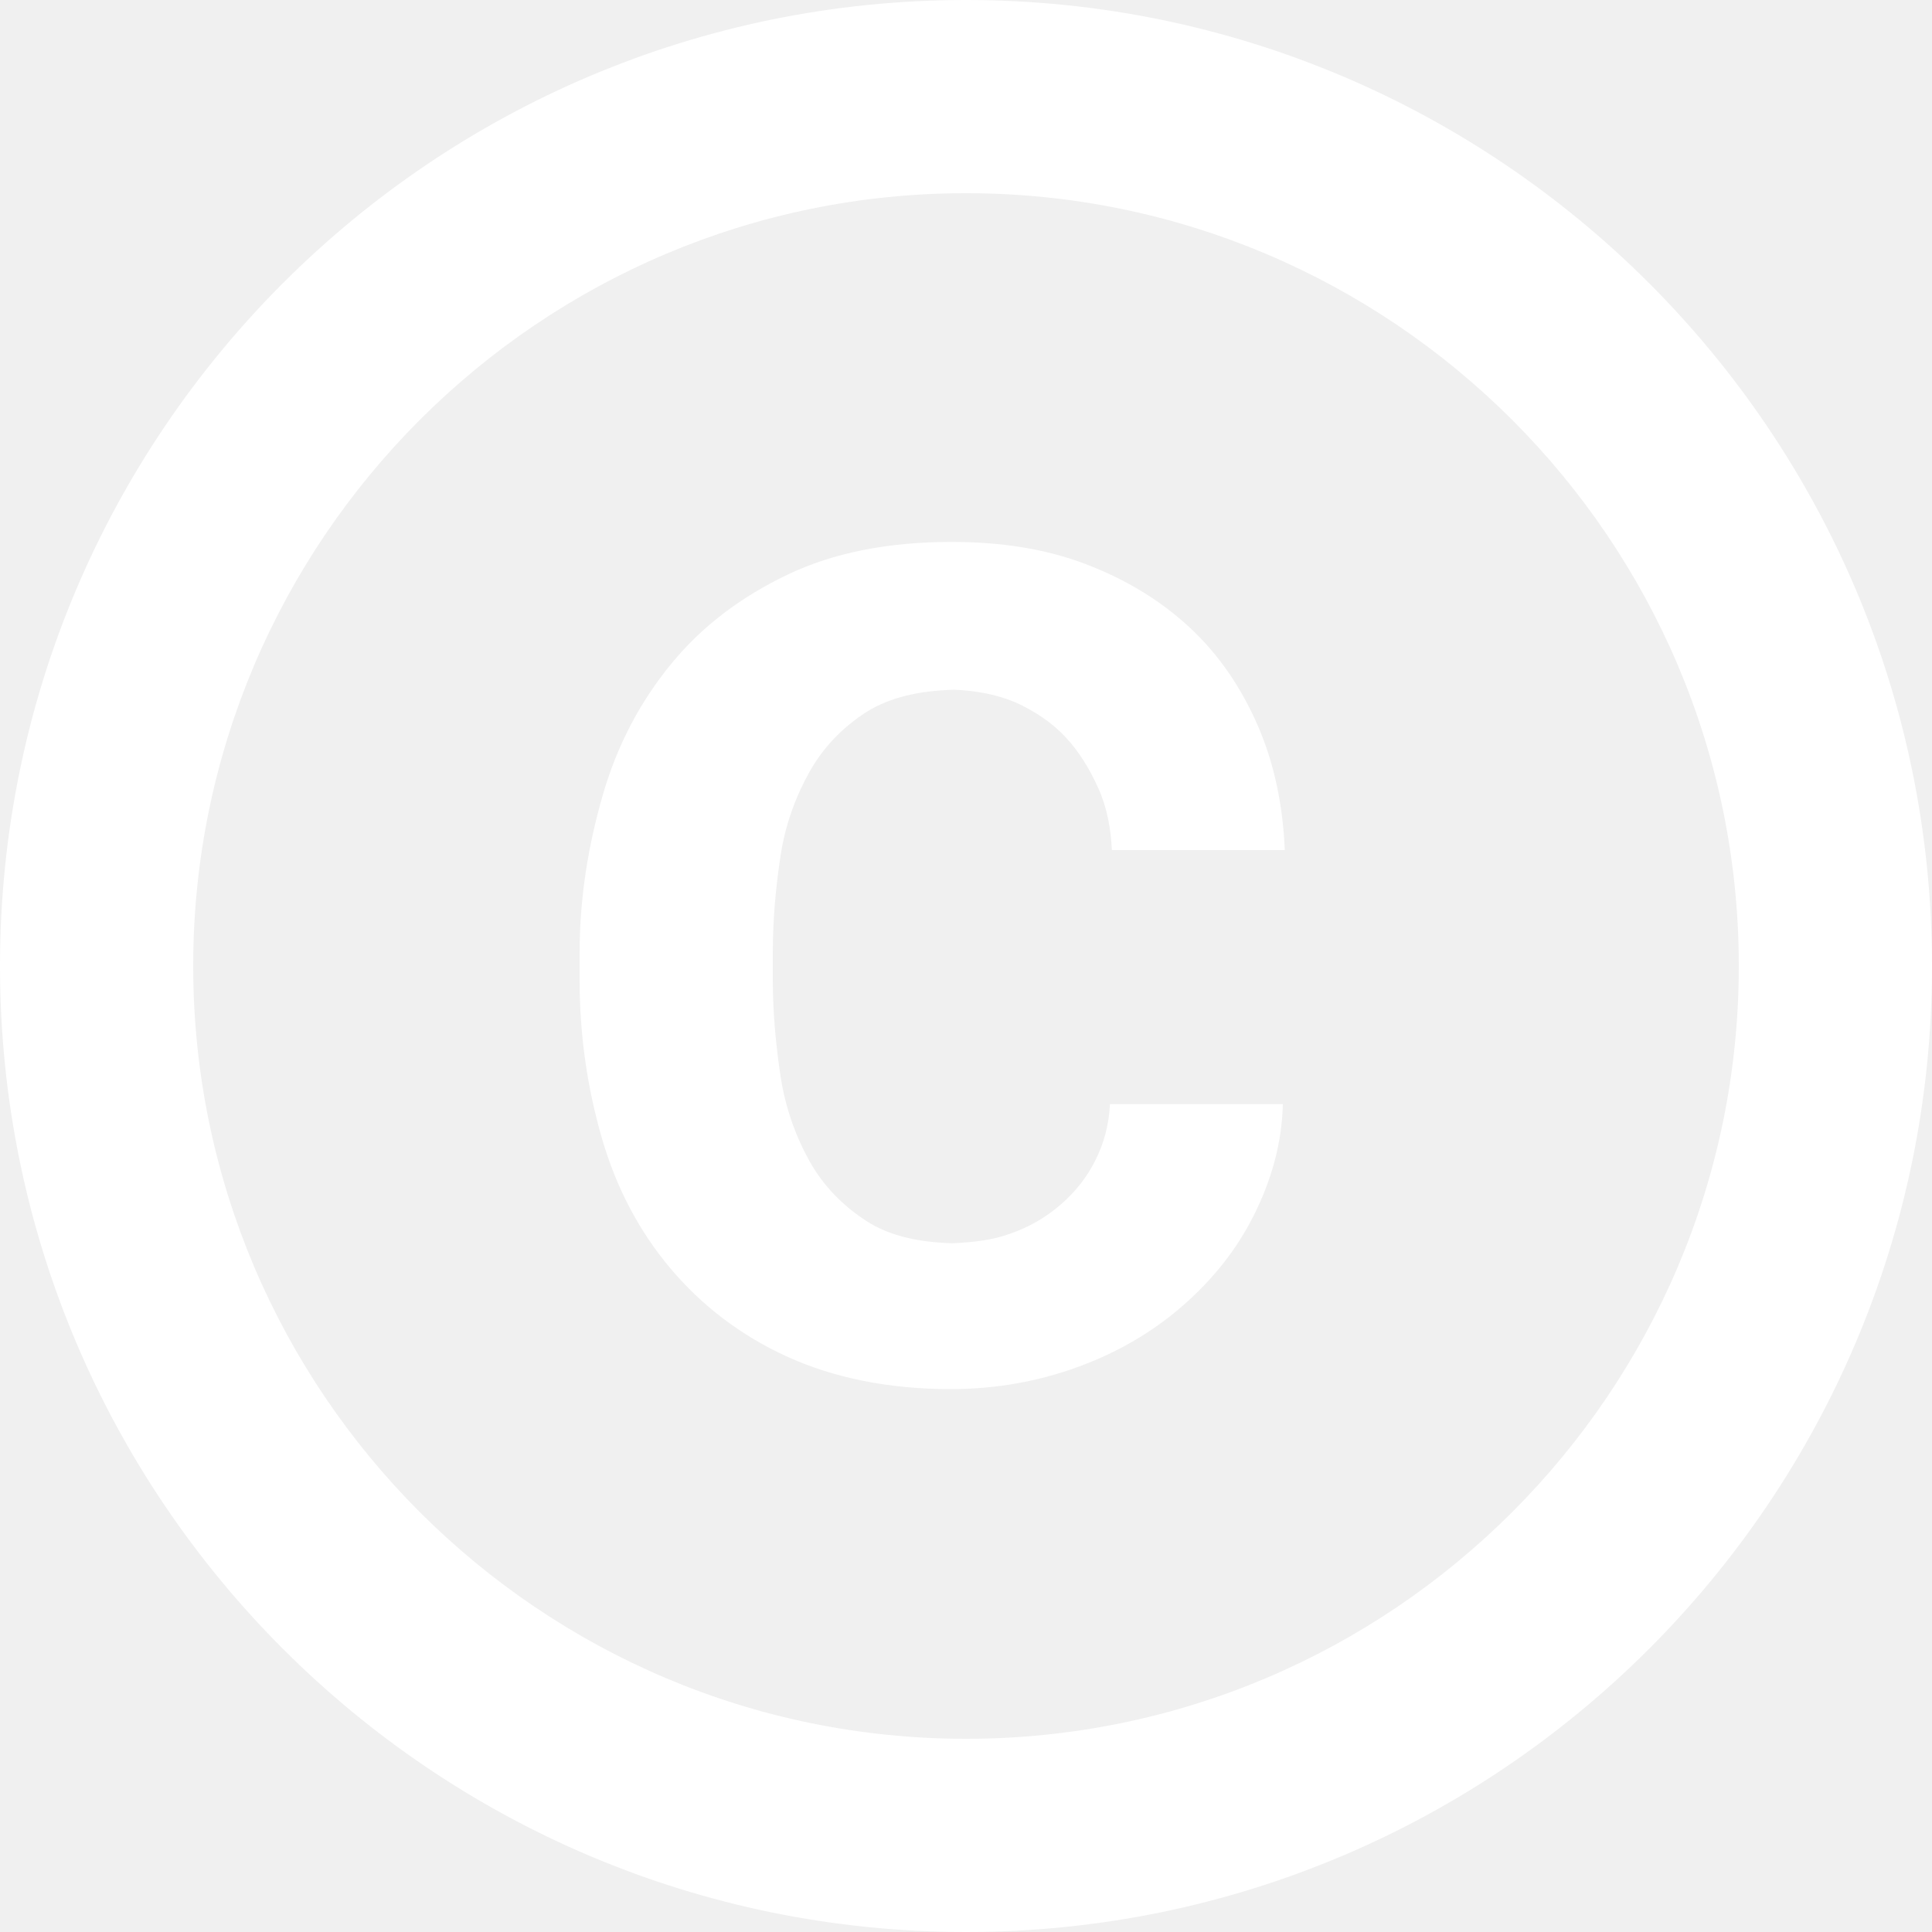
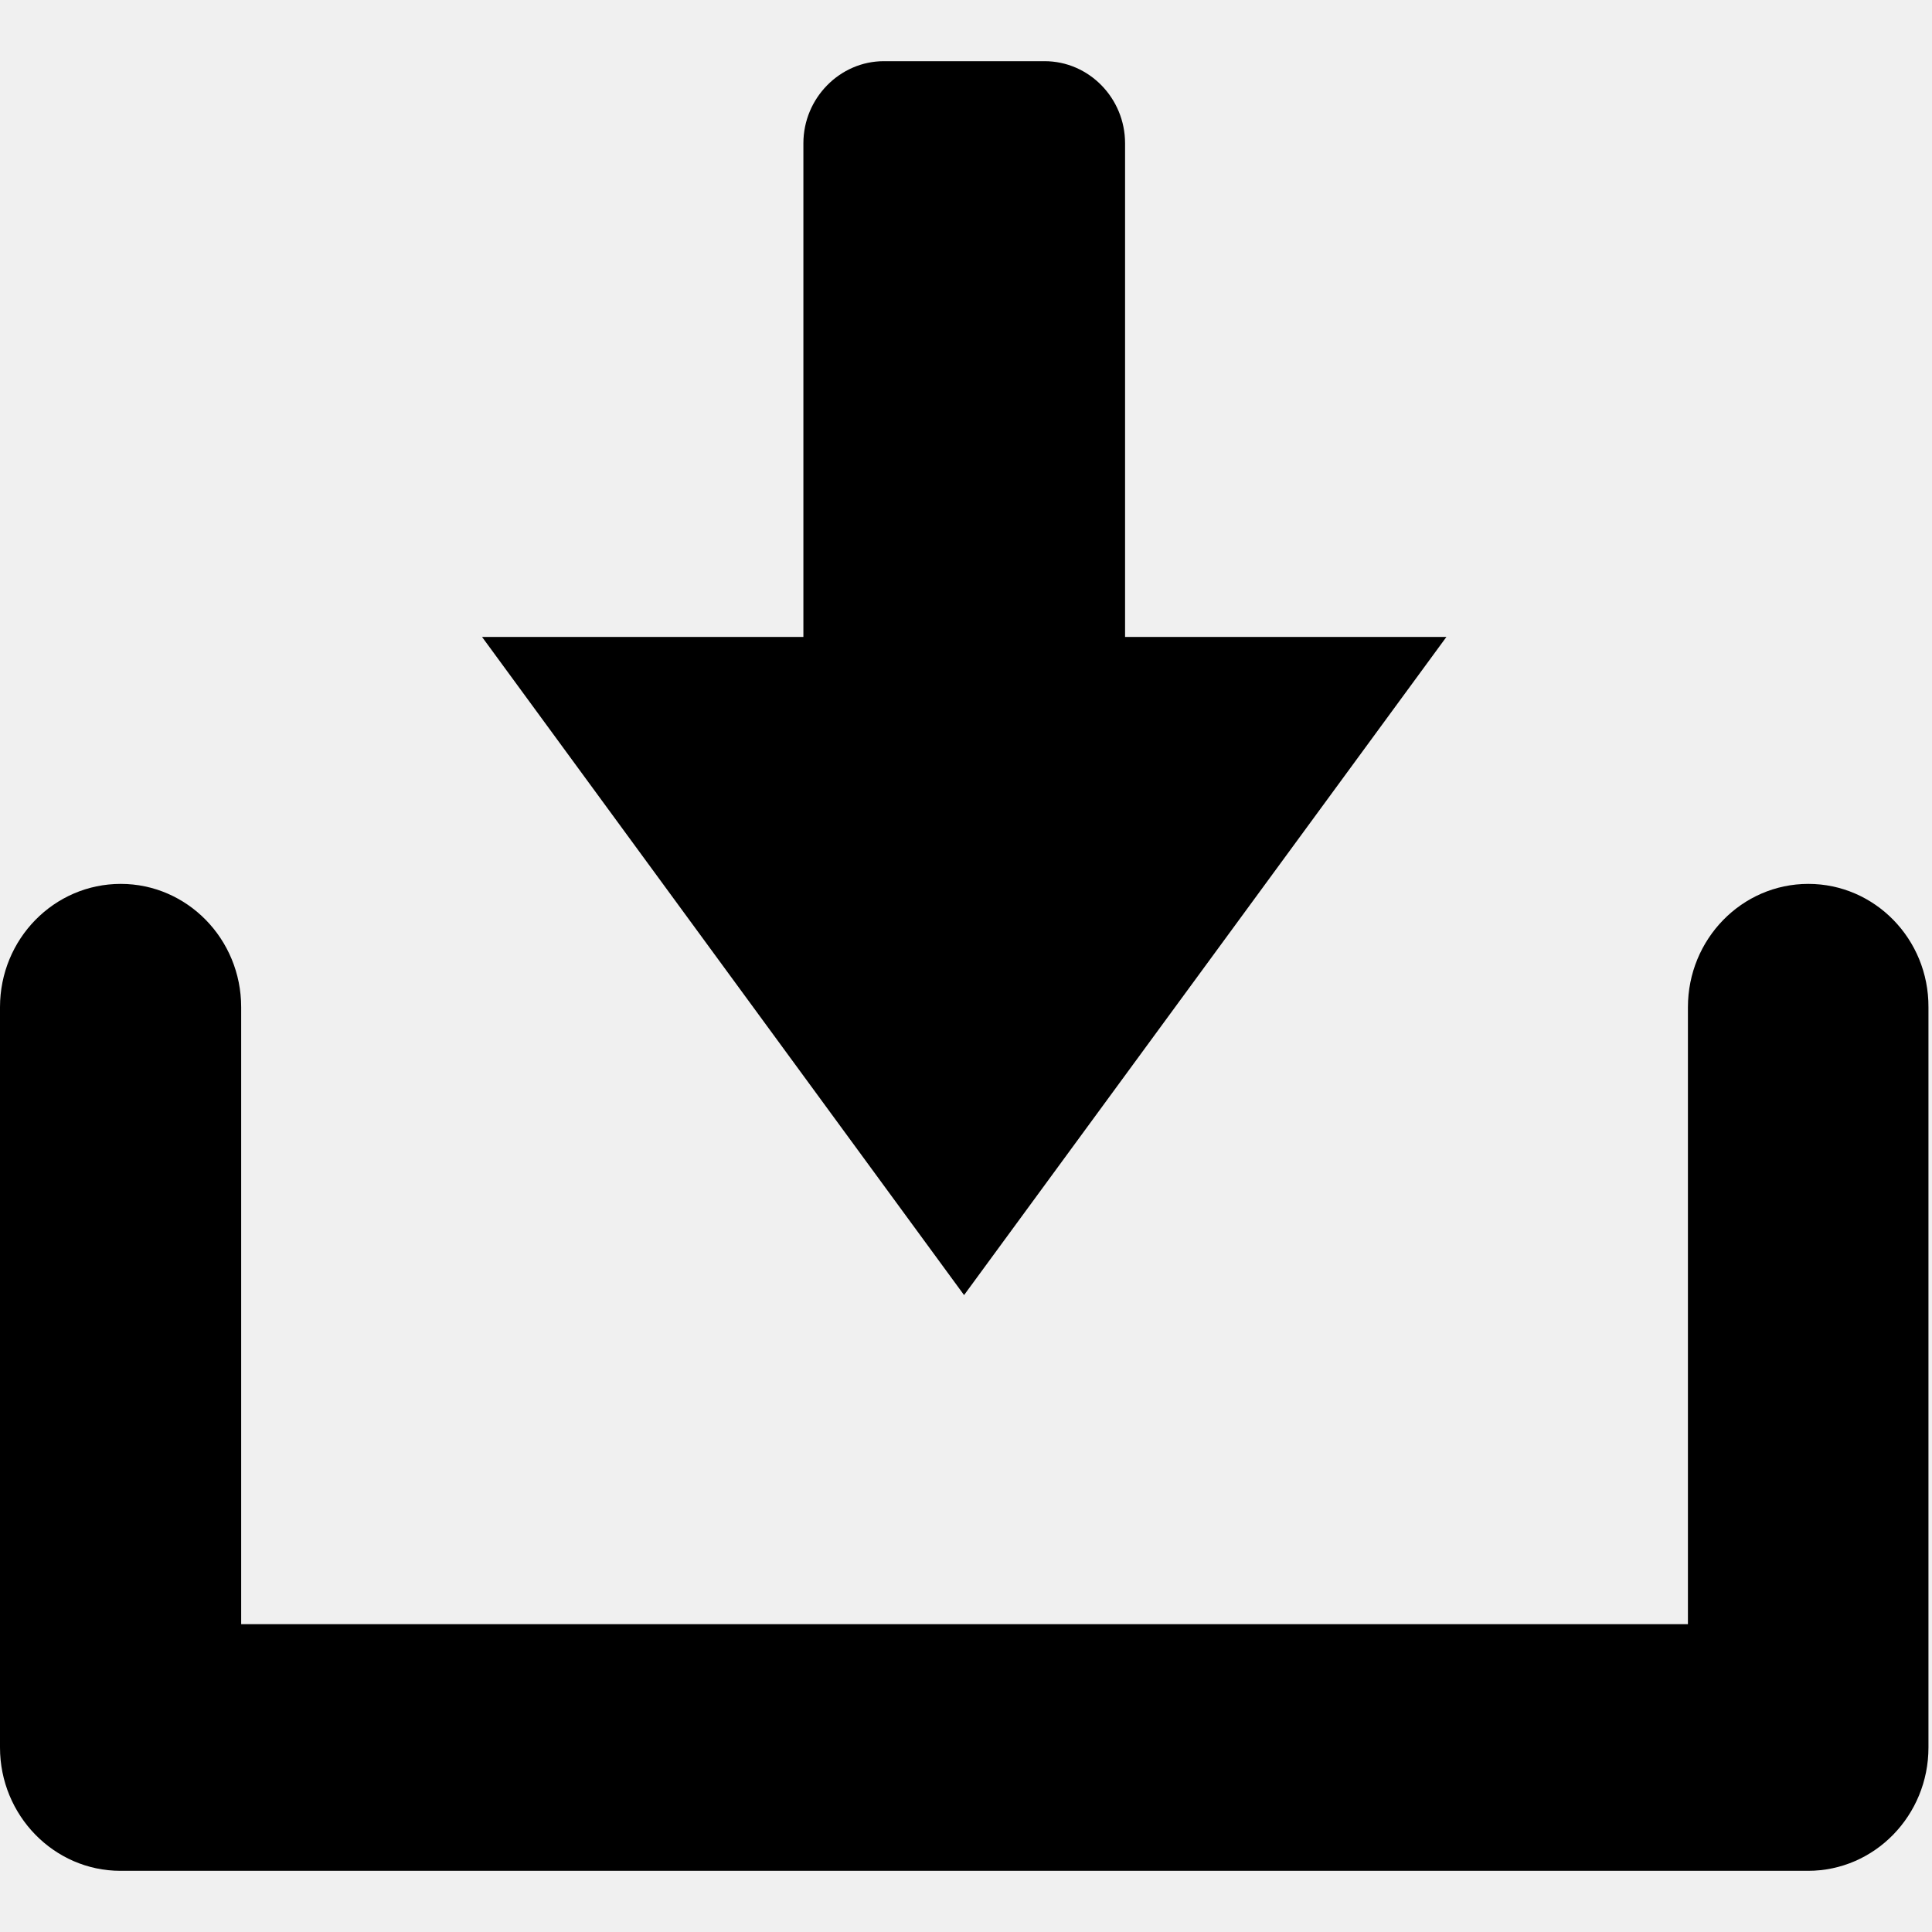
- <svg xmlns="http://www.w3.org/2000/svg" width="20" height="20" viewBox="0 0 20 20" fill="none">
-   <path d="M8.08 8.86C8.13 8.53 8.24 8.24 8.38 7.99C8.52 7.74 8.72 7.53 8.97 7.37C9.21 7.22 9.51 7.15 9.88 7.14C10.11 7.15 10.32 7.19 10.51 7.27C10.71 7.36 10.89 7.48 11.03 7.63C11.17 7.78 11.28 7.96 11.37 8.16C11.46 8.36 11.5 8.58 11.51 8.8H13.3C13.28 8.33 13.19 7.9 13.02 7.51C12.85 7.12 12.62 6.78 12.32 6.5C12.02 6.22 11.66 6 11.24 5.84C10.82 5.68 10.36 5.61 9.85 5.61C9.2 5.61 8.63 5.72 8.15 5.95C7.67 6.18 7.27 6.48 6.95 6.87C6.63 7.26 6.39 7.71 6.24 8.23C6.09 8.75 6 9.29 6 9.87V10.14C6 10.72 6.08 11.26 6.23 11.78C6.38 12.3 6.62 12.75 6.94 13.13C7.26 13.51 7.66 13.82 8.14 14.04C8.62 14.26 9.19 14.38 9.84 14.38C10.31 14.38 10.75 14.3 11.16 14.15C11.57 14 11.93 13.79 12.24 13.52C12.55 13.25 12.8 12.94 12.98 12.58C13.16 12.22 13.27 11.84 13.28 11.43H11.49C11.48 11.64 11.43 11.83 11.34 12.01C11.25 12.19 11.13 12.34 10.98 12.47C10.83 12.6 10.66 12.7 10.46 12.77C10.27 12.84 10.07 12.86 9.86 12.87C9.5 12.86 9.2 12.79 8.97 12.64C8.72 12.48 8.52 12.27 8.38 12.02C8.24 11.77 8.13 11.47 8.08 11.14C8.03 10.81 8 10.47 8 10.14V9.87C8 9.52 8.03 9.19 8.08 8.86V8.86ZM10 0C4.48 0 0 4.48 0 10C0 15.52 4.48 20 10 20C15.52 20 20 15.52 20 10C20 4.48 15.52 0 10 0ZM10 18C5.59 18 2 14.41 2 10C2 5.59 5.59 2 10 2C14.41 2 18 5.59 18 10C18 14.41 14.41 18 10 18Z" fill="white" />
+ <svg xmlns="http://www.w3.org/2000/svg" version="1.1" id="Layer_1" x="0px" y="0px" viewBox="0 0 600 600" enable-background="new 0 0 600 600" xml:space="preserve">
+   <defs id="defs15">
+ 	
+ 
+ 		
+ 	</defs>
+   <rect display="none" fill="#020202" stroke="#000000" stroke-width="1.134" stroke-miterlimit="10" width="600" height="600" id="rect2" />
+   <polygon display="none" fill="#FFFFFF" points="0,0 0,600 600,300 " id="polygon4" />
+   <path d="M 449.2,197.8 H 349.4 V 44.5 c 0,-14 -11.2,-25.5 -25,-25.5 h -49.9 c -13.7,0 -25,11.5 -25,25.5 v 153.3 h -99.8 l 149.7,204.4 z m 112.4,76.7 c -20.7,0 -37.4,17.2 -37.4,38.3 V 504.4 H 74.9 V 312.8 C 74.9,291.6 58.1,274.5 37.5,274.5 16.8,274.5 0,291.6 0,312.8 V 542.7 C 0,563.8 16.8,581 37.4,581 h 524.1 c 20.7,0 37.4,-17.2 37.4,-38.3 V 312.8 c 0.1,-21.2 -16.7,-38.3 -37.3,-38.3 z" id="path6" style="fill:#000000;fill-opacity:1" />
</svg>
